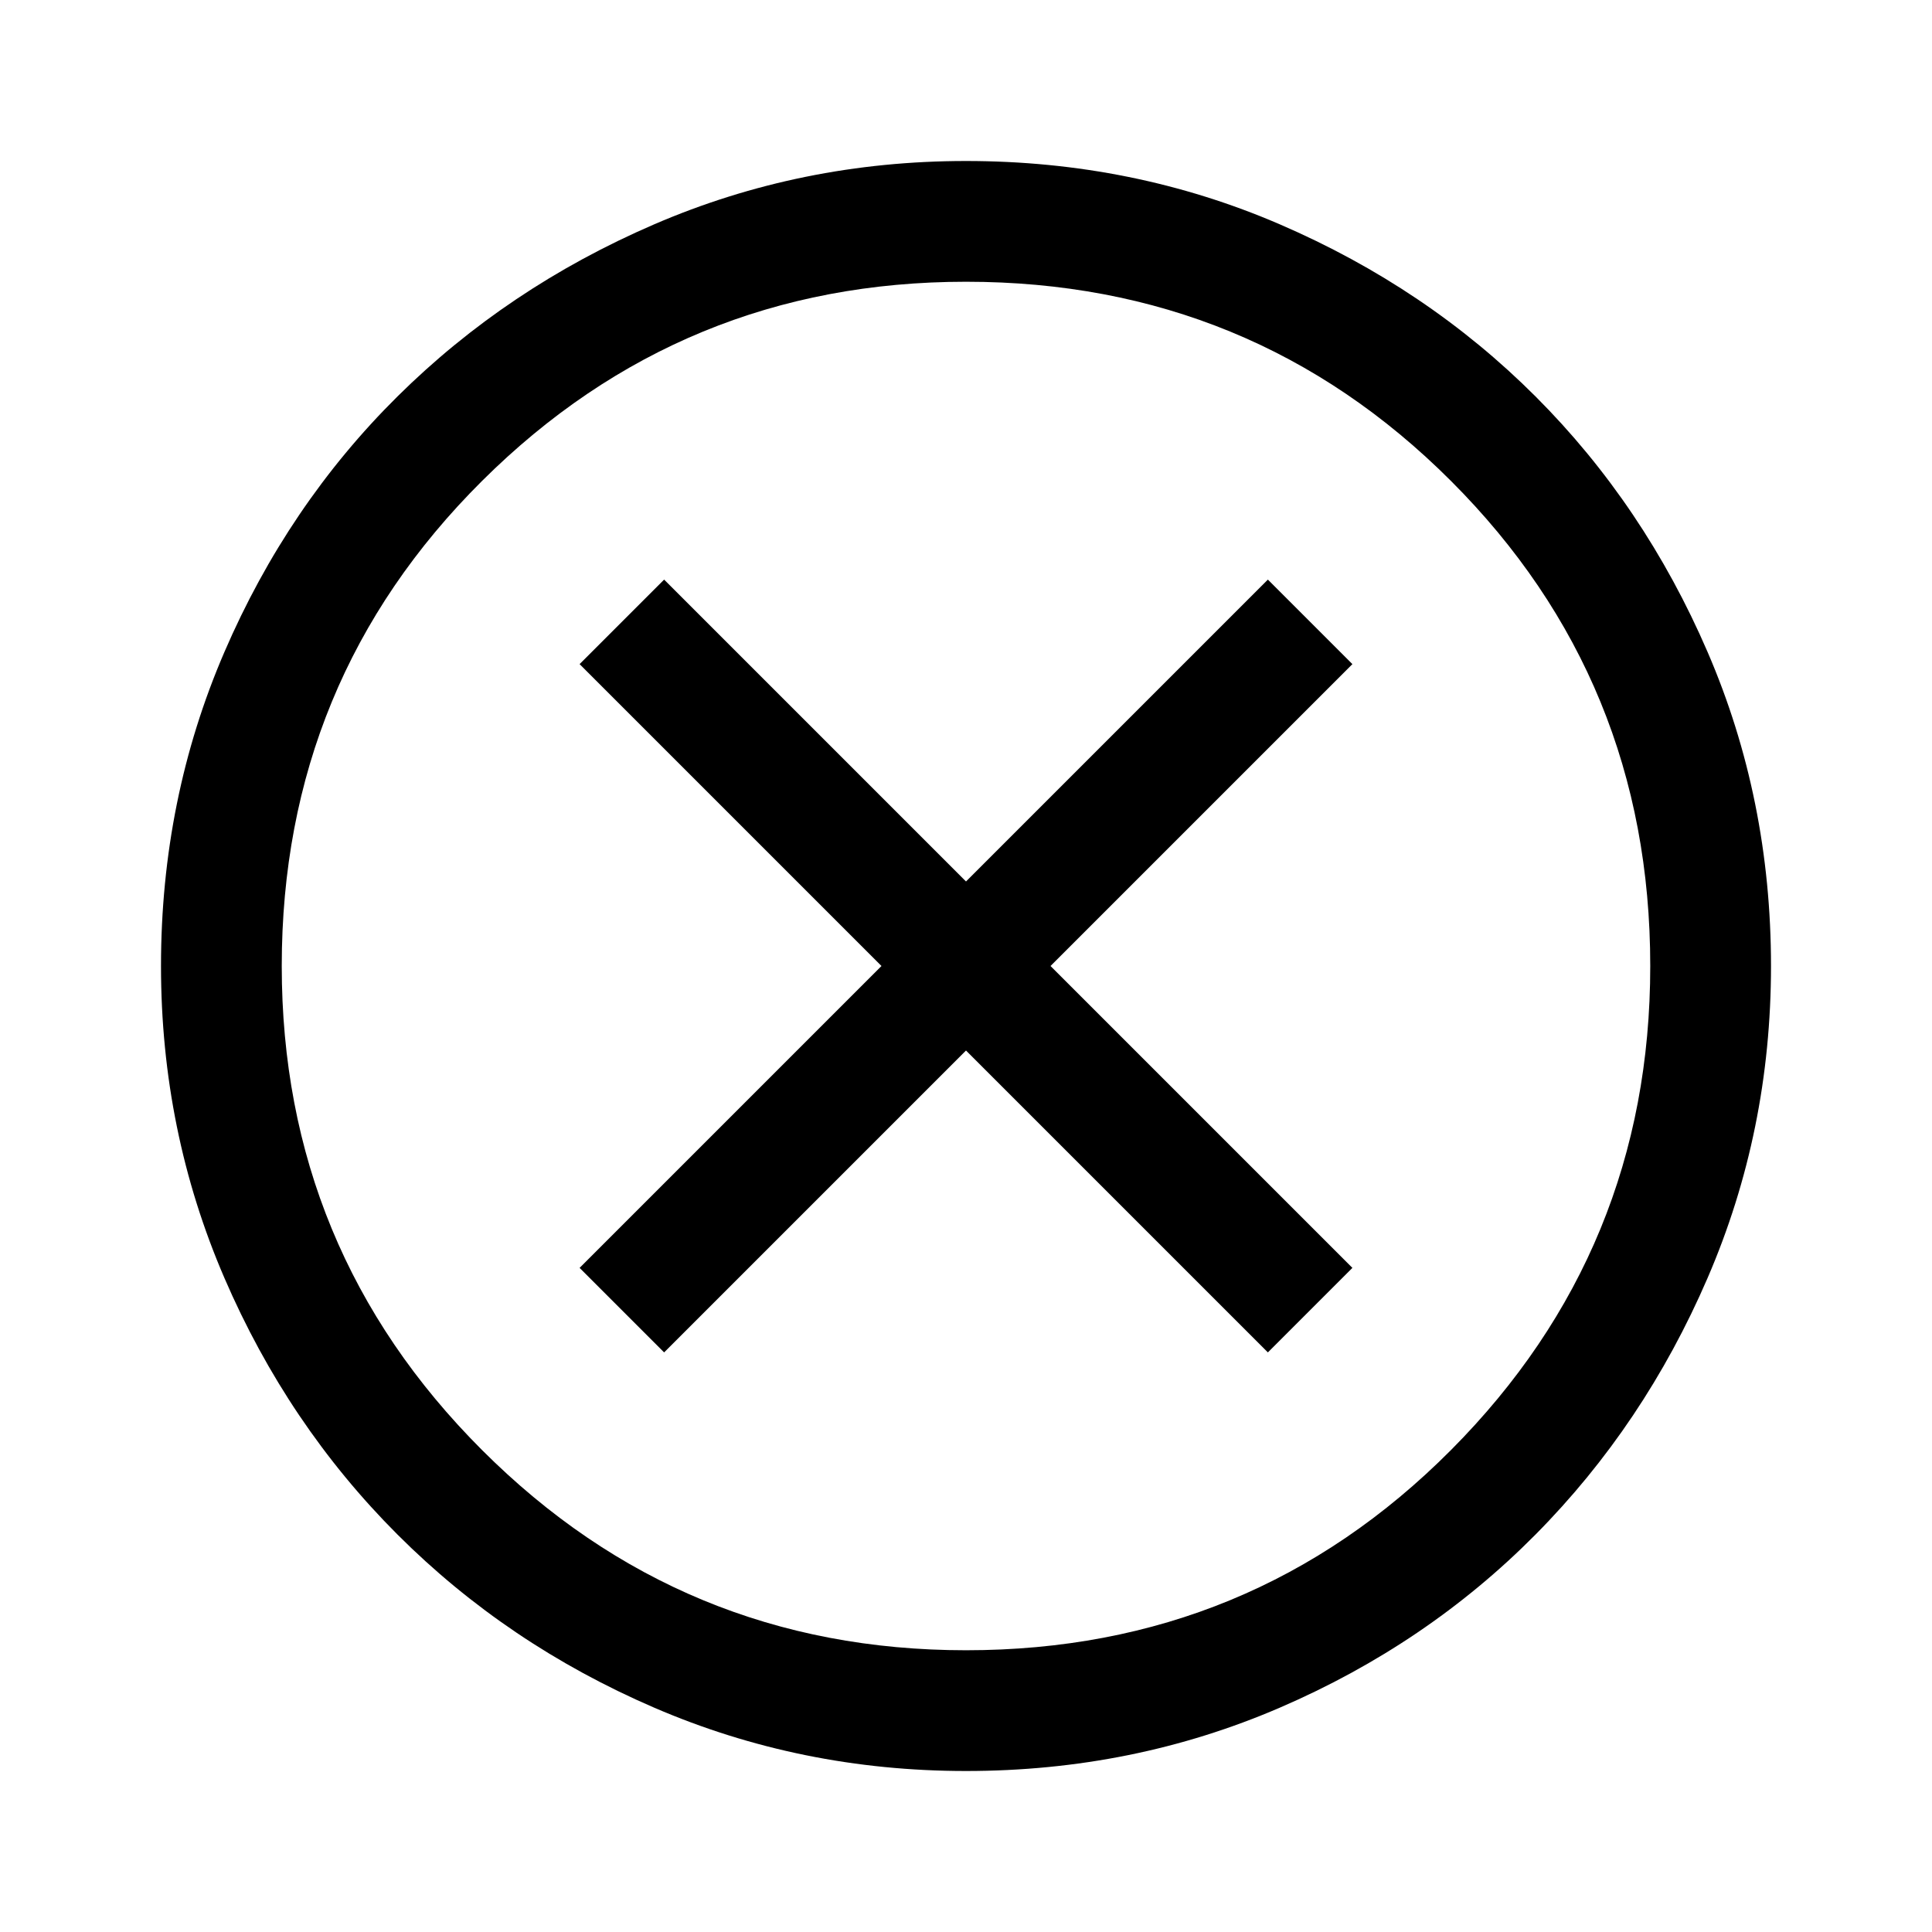
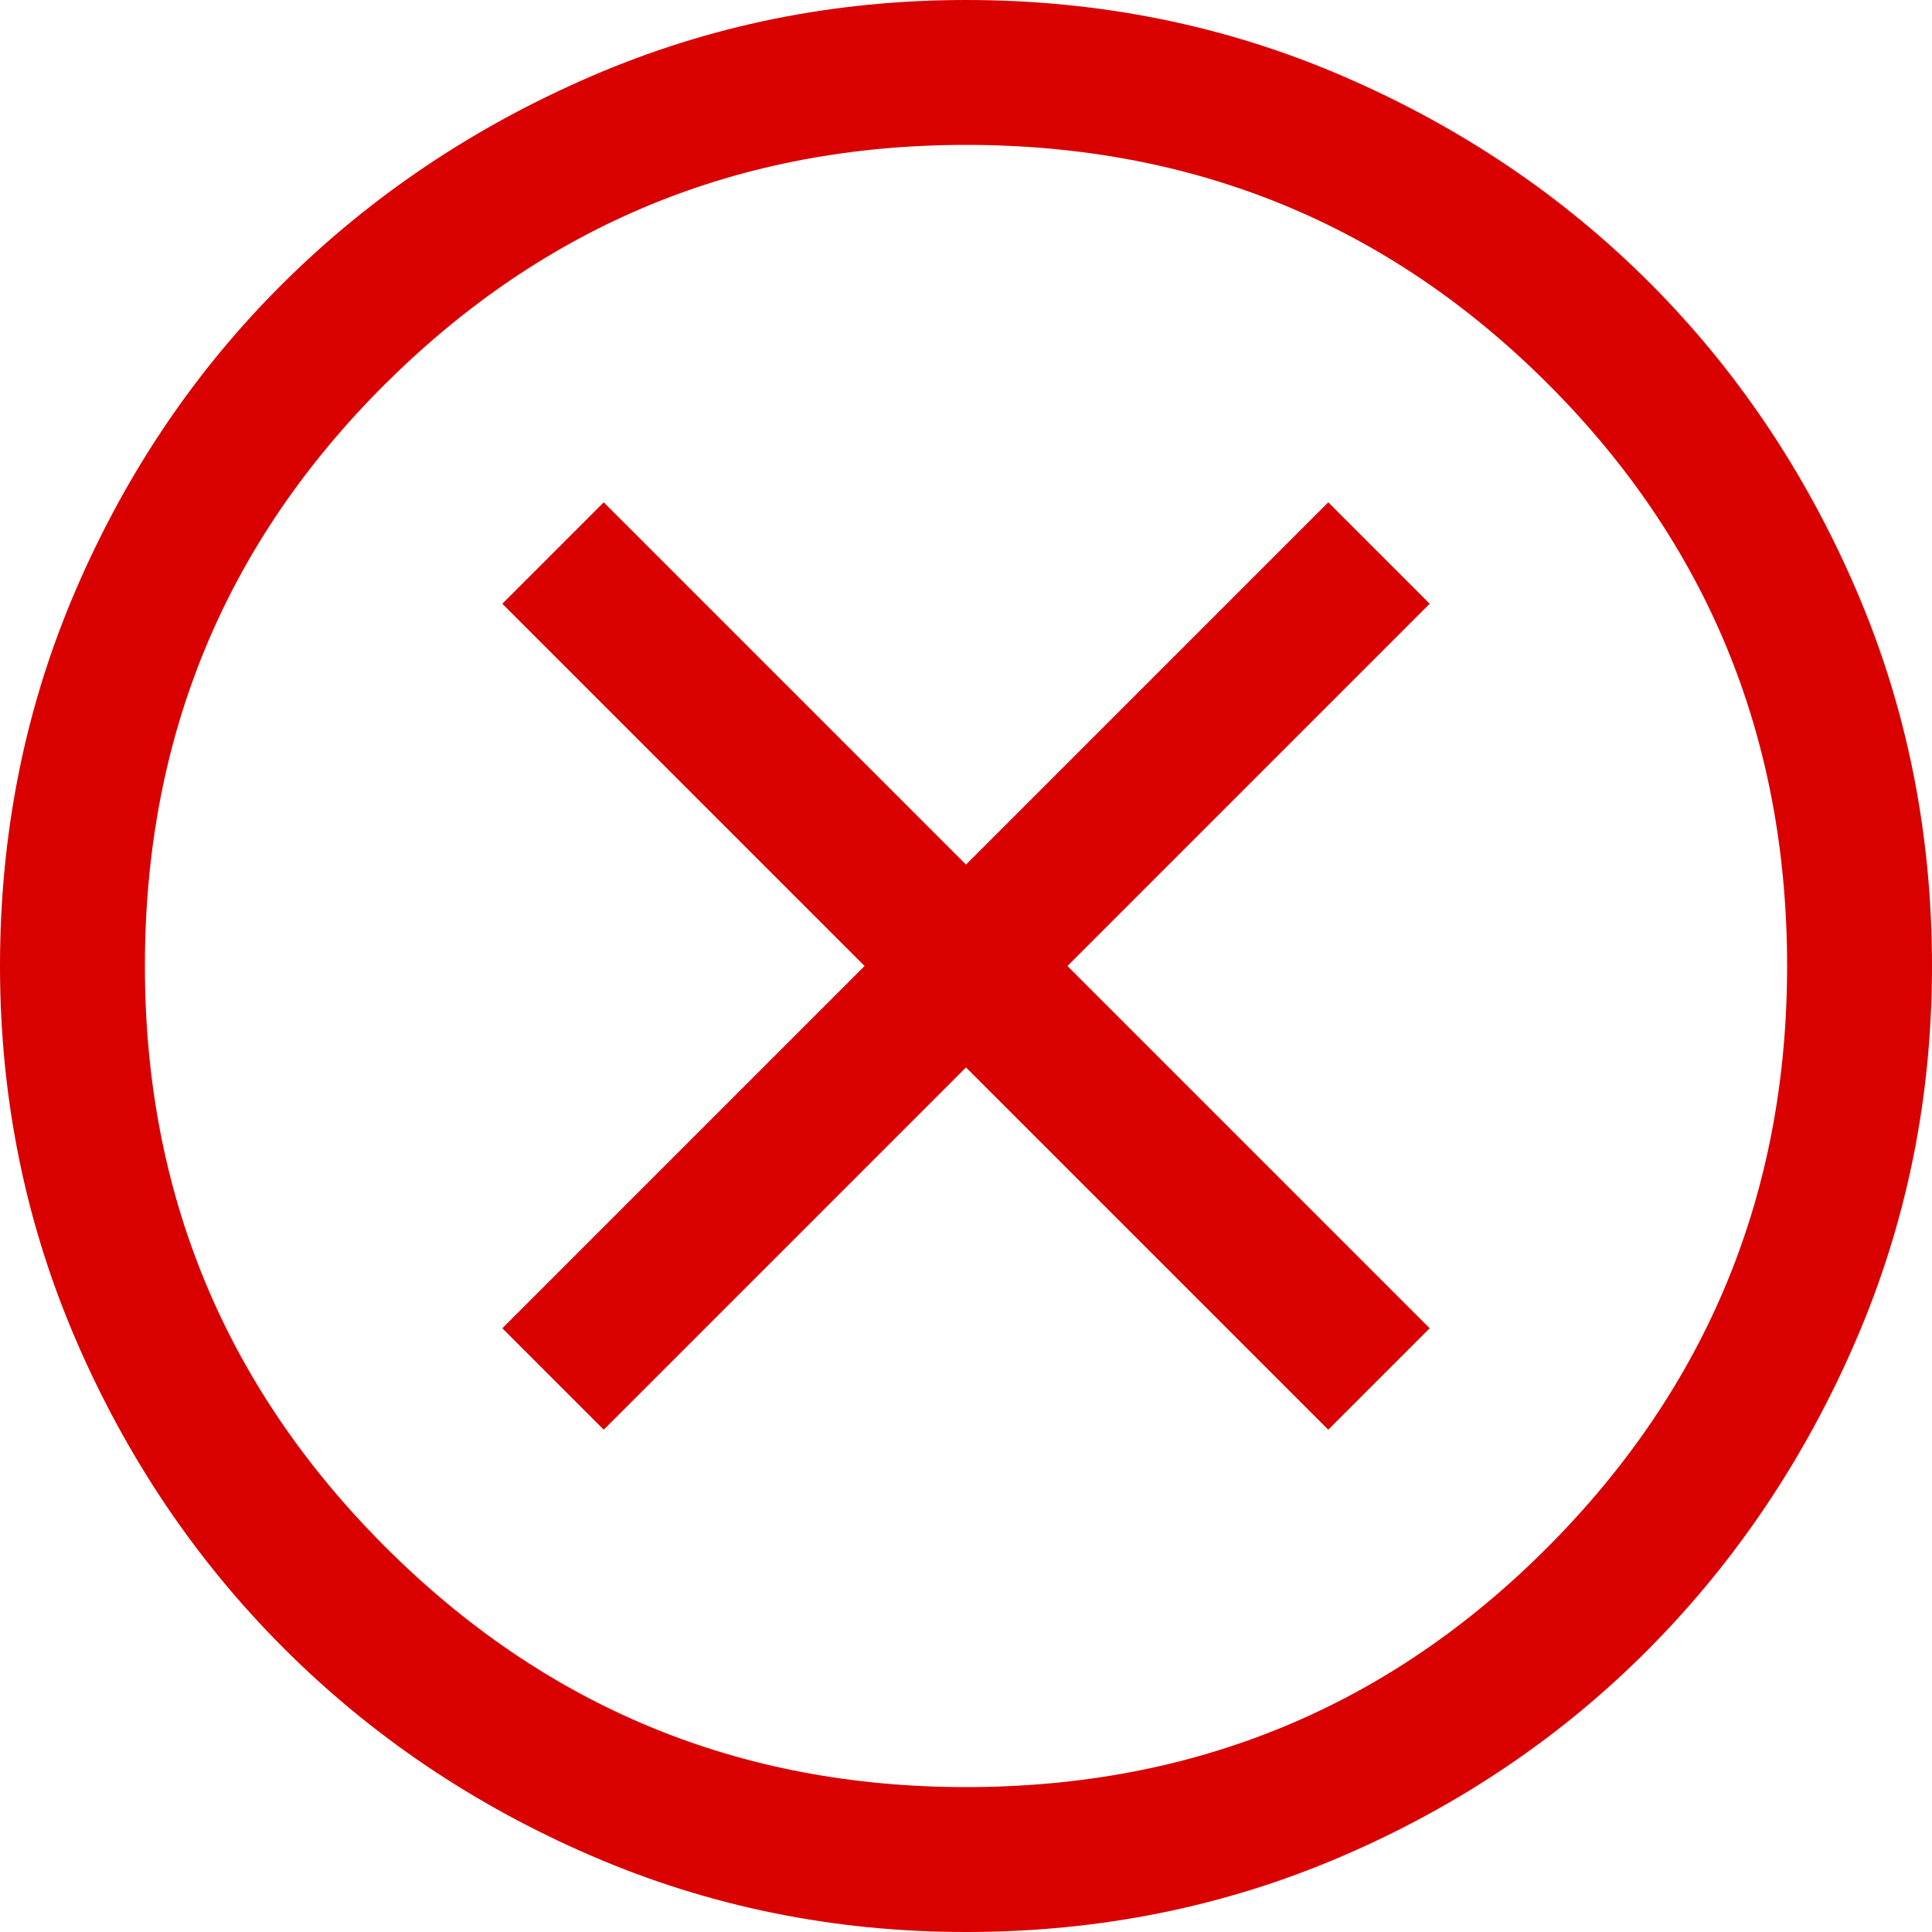
- <svg xmlns="http://www.w3.org/2000/svg" height="48" width="48">
-   <path d="m16.5 33.6 7.5-7.5 7.5 7.5 2.1-2.1-7.5-7.5 7.5-7.5-2.1-2.1-7.5 7.5-7.5-7.5-2.1 2.1 7.5 7.5-7.5 7.5ZM24 44q-4.1 0-7.75-1.575-3.65-1.575-6.375-4.3-2.725-2.725-4.3-6.375Q4 28.1 4 24q0-4.15 1.575-7.8 1.575-3.65 4.3-6.35 2.725-2.7 6.375-4.275Q19.9 4 24 4q4.15 0 7.8 1.575 3.65 1.575 6.35 4.275 2.7 2.7 4.275 6.35Q44 19.85 44 24q0 4.1-1.575 7.75-1.575 3.65-4.275 6.375t-6.35 4.3Q28.15 44 24 44Zm0-3q7.1 0 12.05-4.975Q41 31.05 41 24q0-7.1-4.95-12.05Q31.1 7 24 7q-7.05 0-12.025 4.95Q7 16.9 7 24q0 7.05 4.975 12.025Q16.95 41 24 41Zm0-17Z" />
+ <svg xmlns="http://www.w3.org/2000/svg" height="40" width="40" version="1.1" id="svg4">
+   <defs id="defs8" />
+   <path d="m 12.5,29.6 7.5,-7.5 7.5,7.5 2.1,-2.1 -7.5,-7.5 7.5,-7.5 -2.1,-2.1 -7.5,7.5 -7.5,-7.5 -2.1,2.1 7.5,7.5 -7.5,7.5 z M 20,40 Q 15.9,40 12.25,38.425 8.6,36.85 5.875,34.125 3.15,31.4 1.575,27.75 0,24.1 0,20 0,15.85 1.575,12.2 3.15,8.55 5.875,5.85 8.6,3.15 12.25,1.575 15.9,0 20,0 q 4.15,0 7.8,1.575 3.65,1.575 6.35,4.275 2.7,2.7 4.275,6.35 Q 40,15.85 40,20 q 0,4.1 -1.575,7.75 -1.575,3.65 -4.275,6.375 -2.7,2.725 -6.35,4.3 Q 24.15,40 20,40 Z m 0,-3 Q 27.1,37 32.05,32.025 37,27.05 37,20 37,12.9 32.05,7.95 27.1,3 20,3 12.95,3 7.975,7.95 3,12.9 3,20 3,27.05 7.975,32.025 12.95,37 20,37 Z m 0,-17 z" id="path2" style="fill:#d90000;fill-opacity:1" />
</svg>
